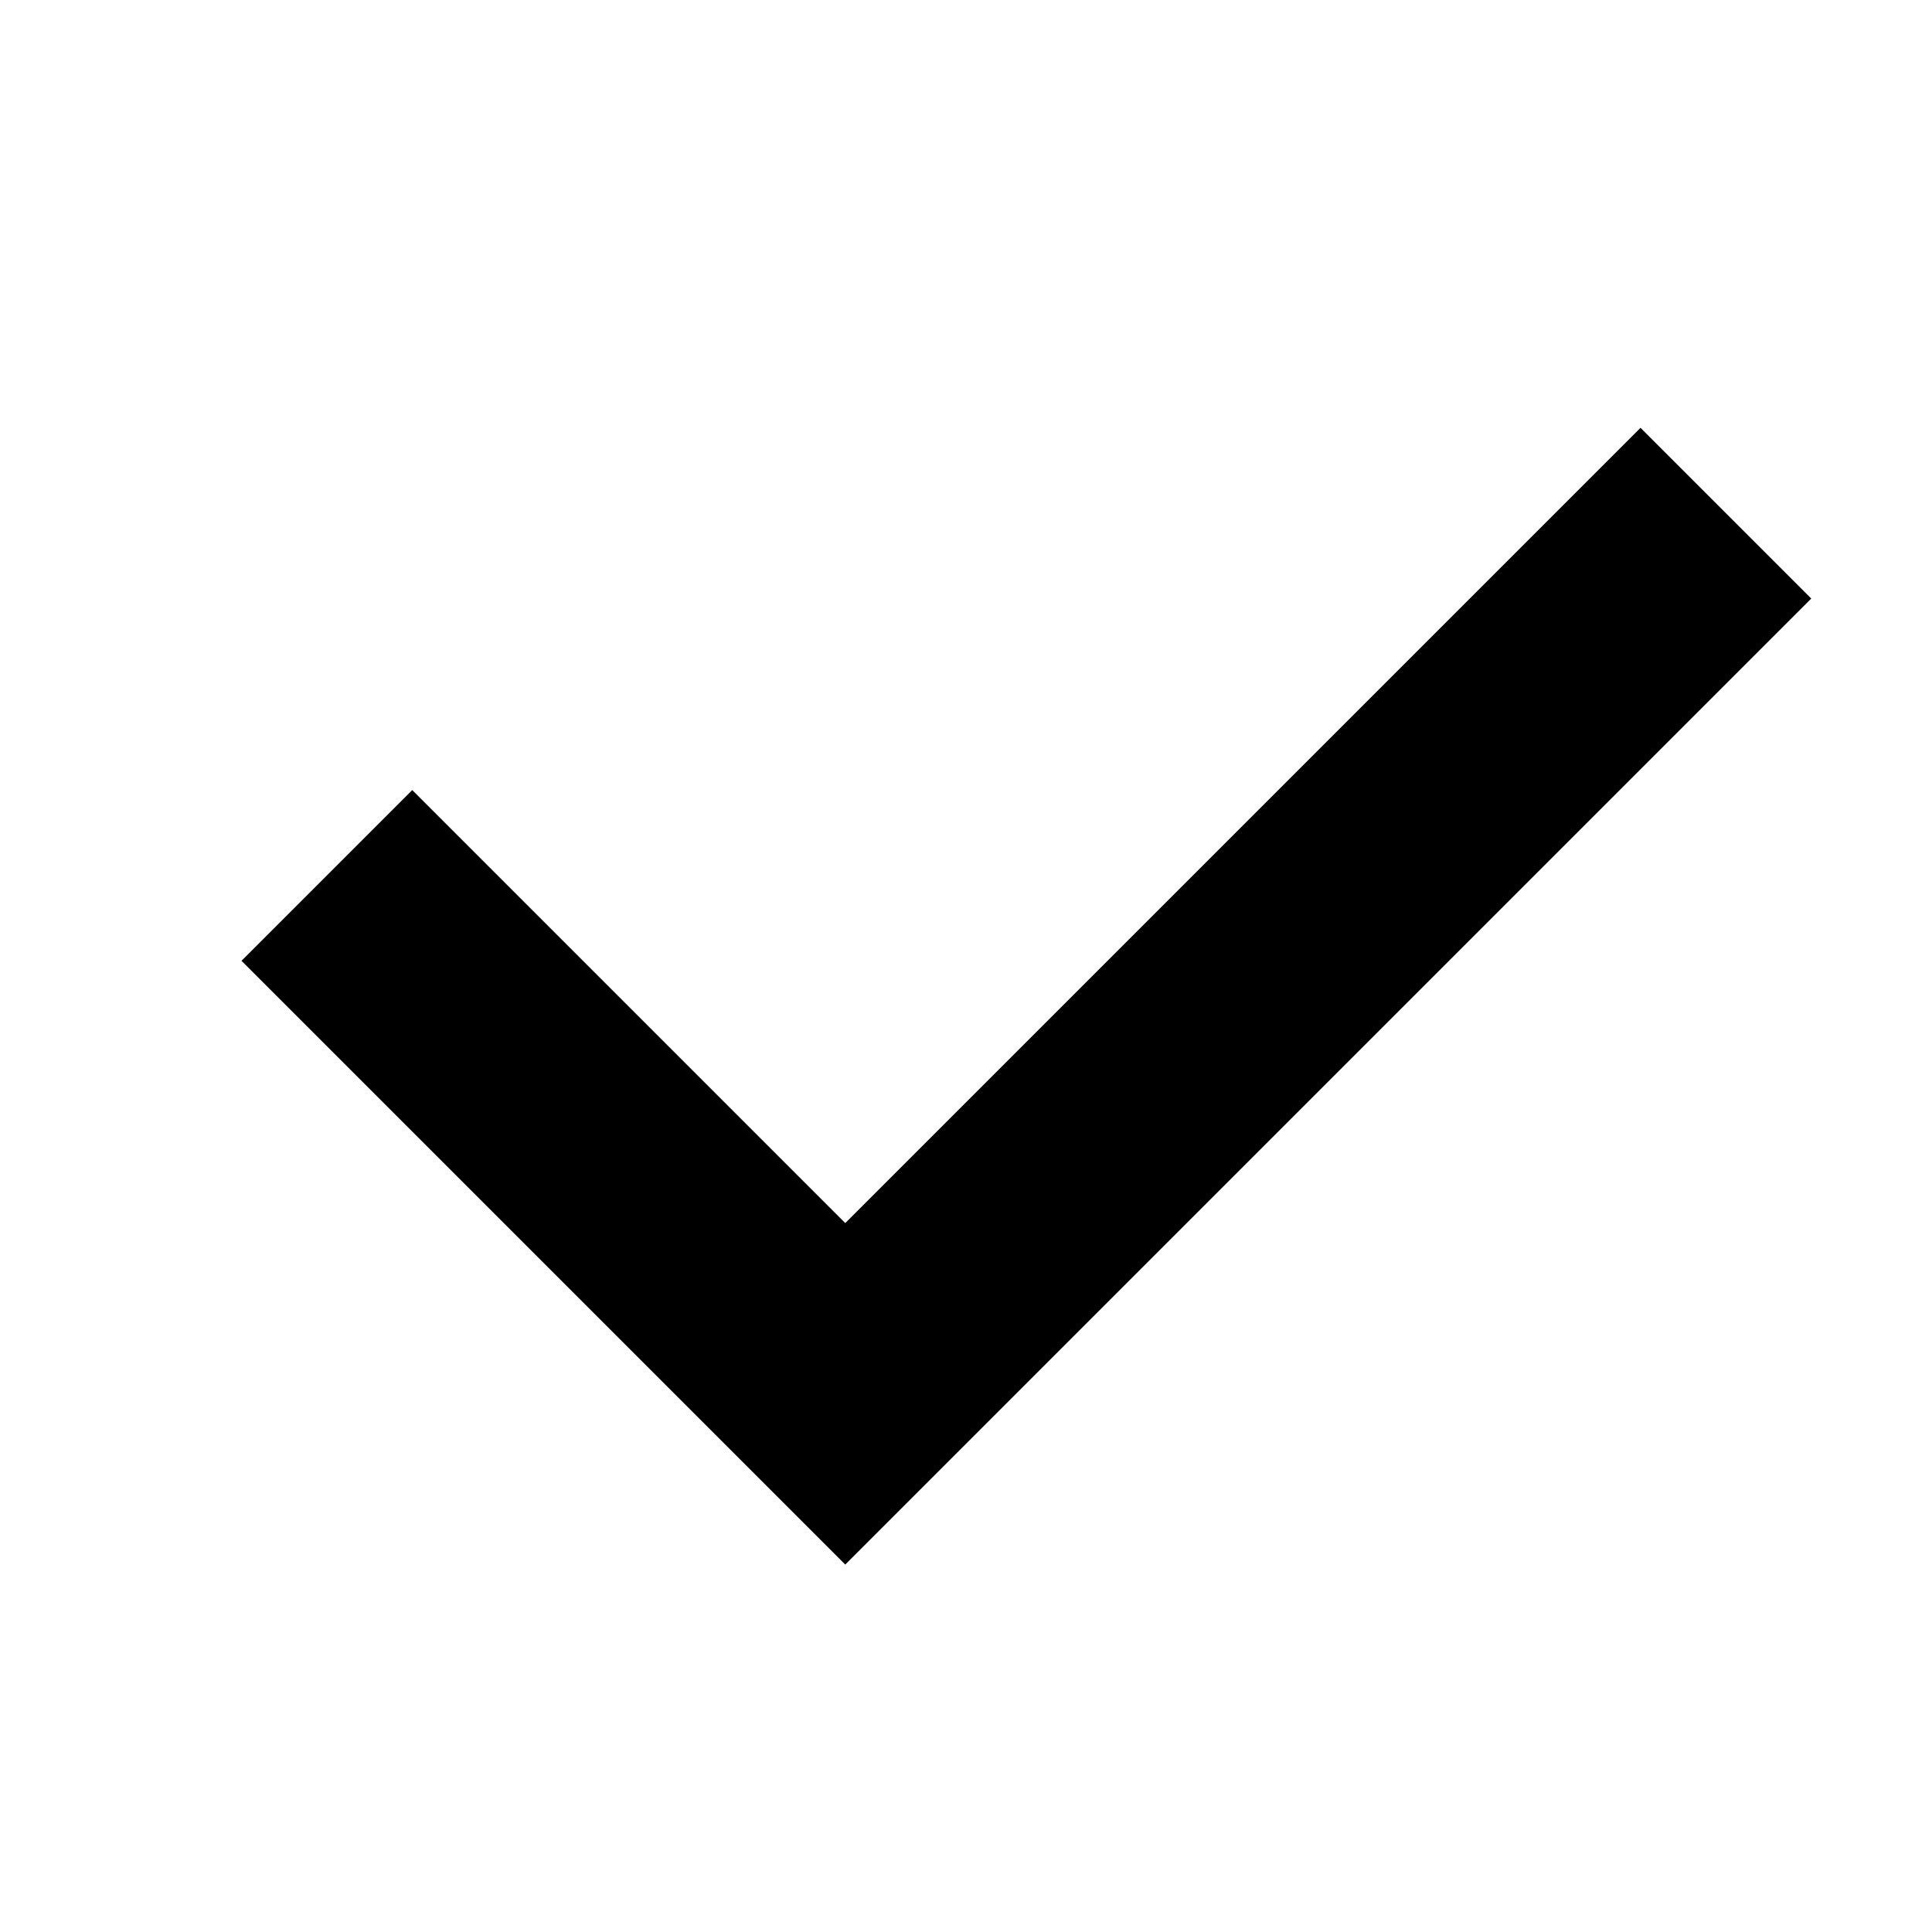
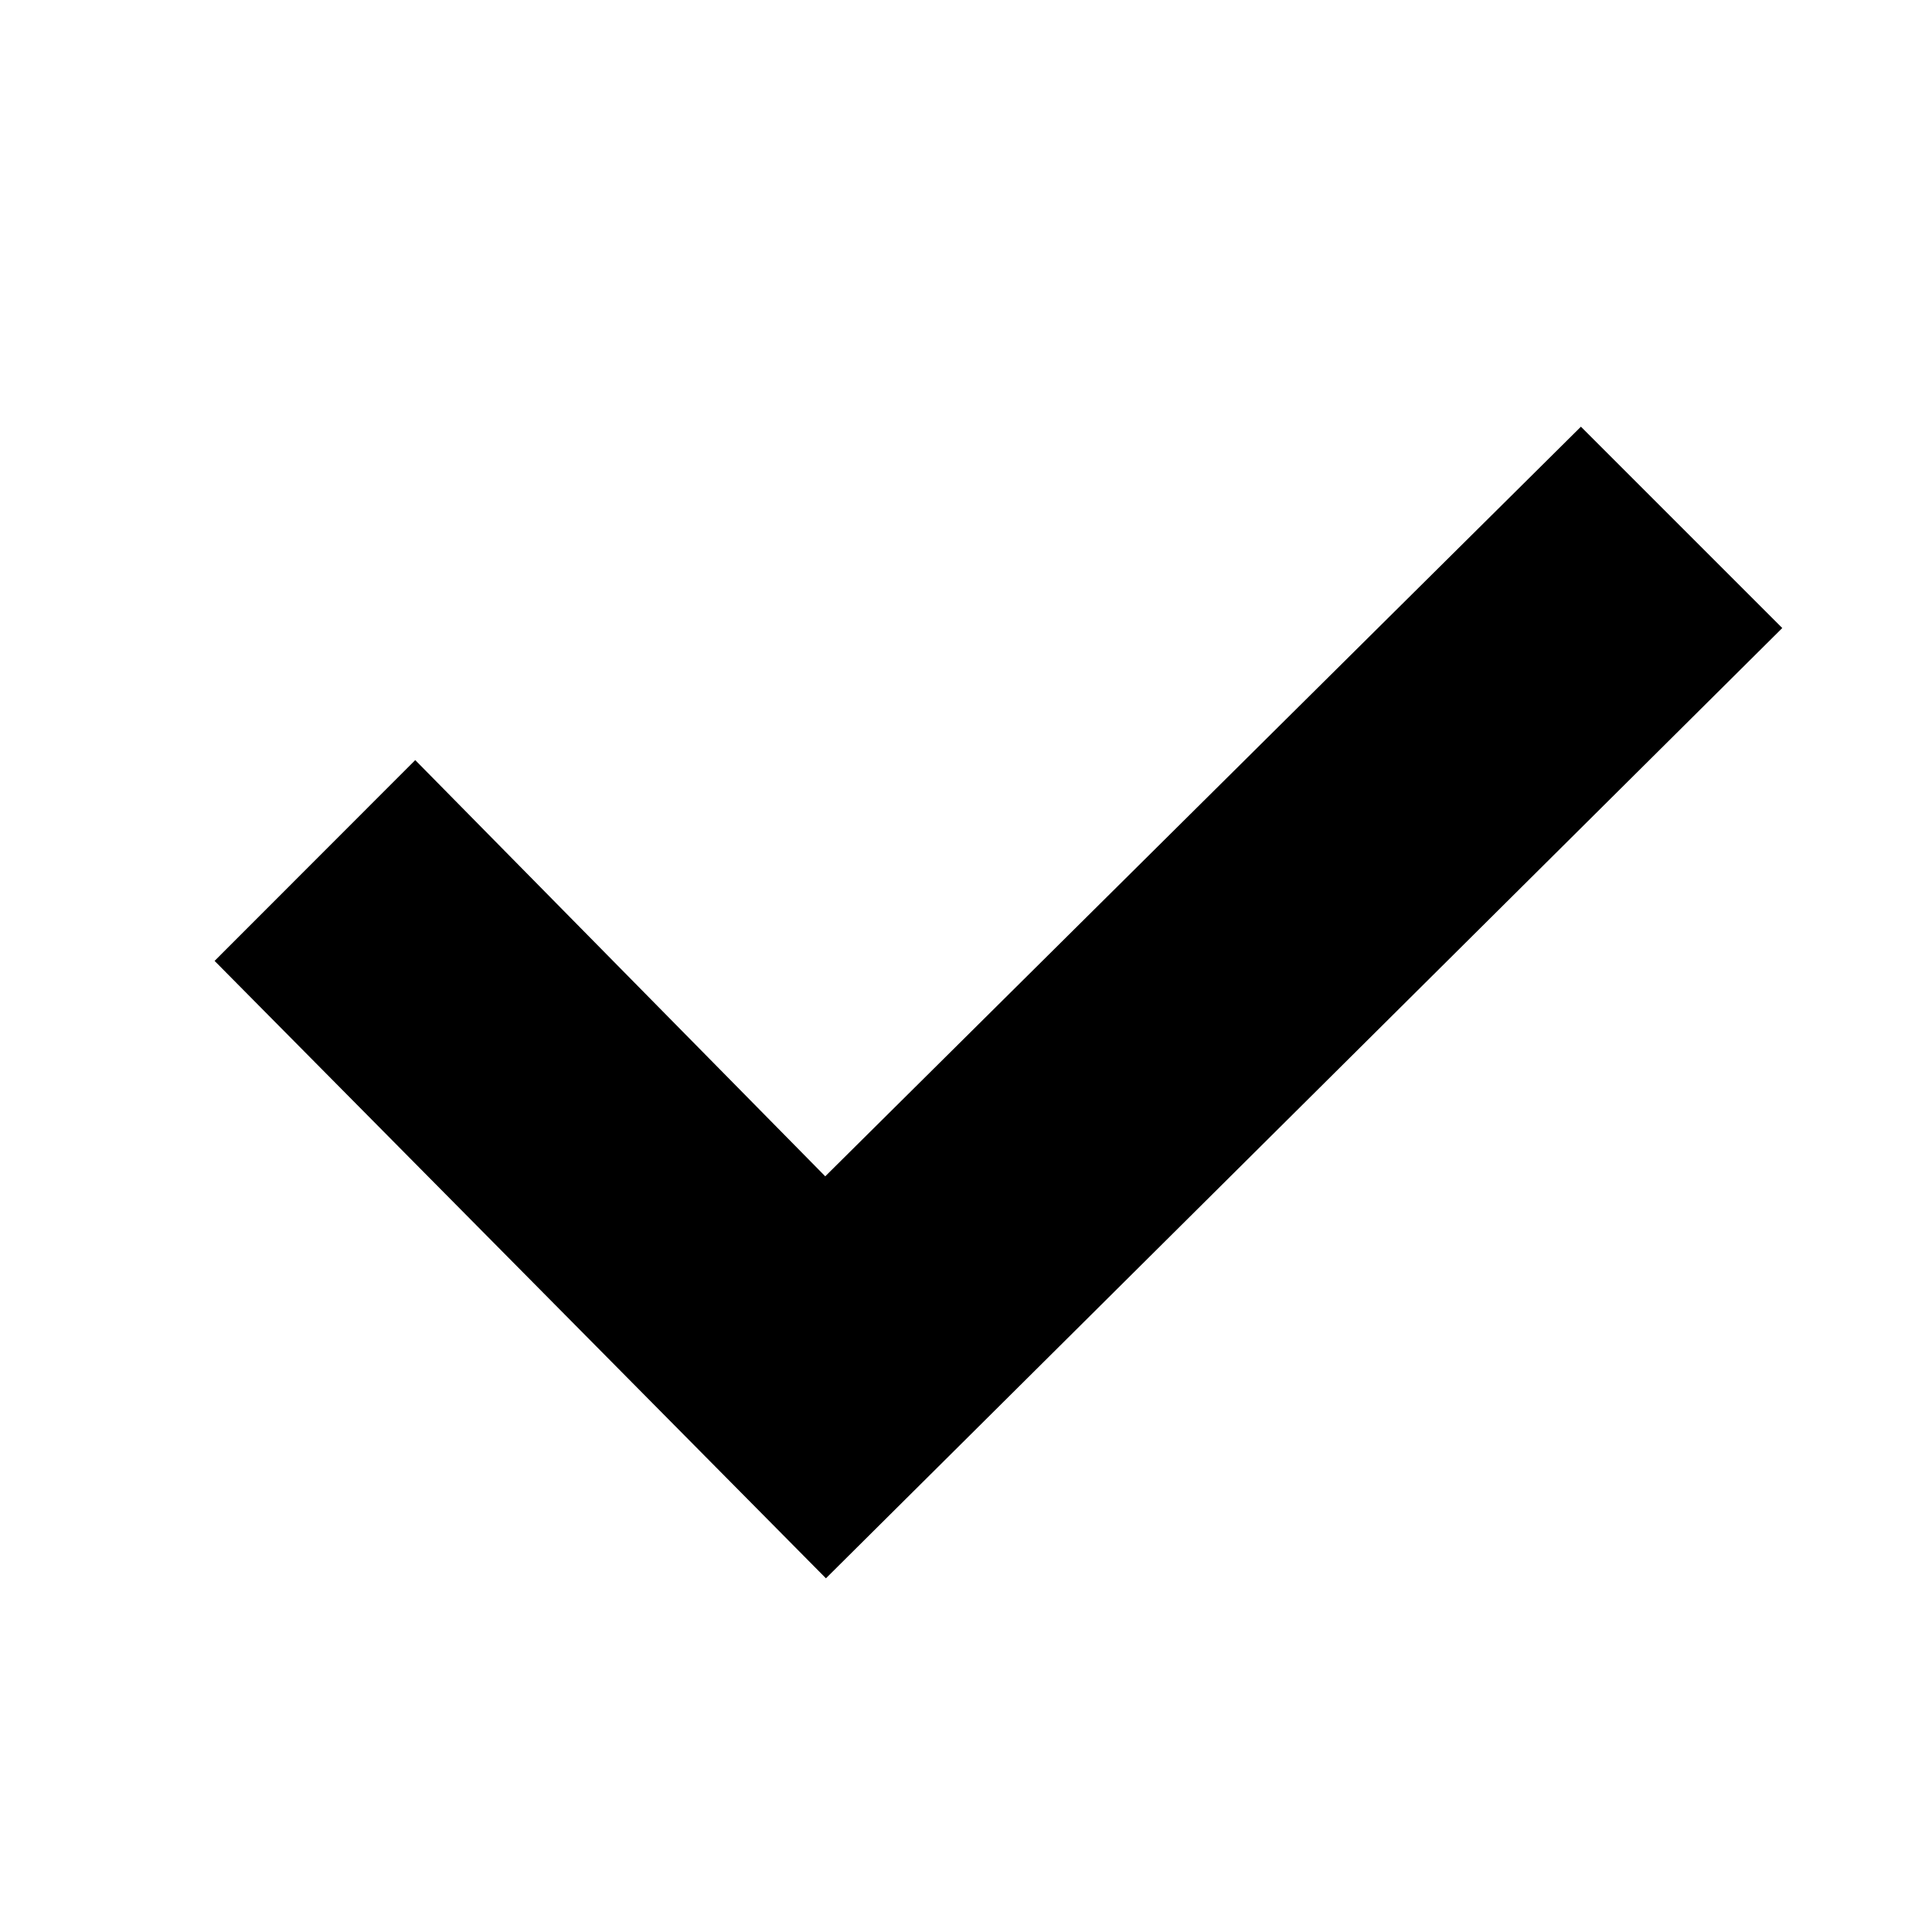
- <svg xmlns="http://www.w3.org/2000/svg" width="16" height="16" viewBox="0 0 16 16" fill="none" version="1.1" id="svg27">
+ <svg xmlns="http://www.w3.org/2000/svg" width="14" height="14" viewBox="0 0 14 14" fill="none" version="1.1" id="svg27">
  <defs id="defs7" />
  <g id="g1325">
-     <path class="fg" d="M 13.586,3.543 7,10.129 3.414,6.543 2,7.957 7,12.957 15,4.957 Z" fill="#000000" id="path7" />
+     <path class="fg" d="M 11.456,3.092 5.98,8.524 3.009,5.508 1.555,6.963 5.985,11.437 12.915,4.551 Z" fill="#000000" id="path7" style="stroke-width:0.855" />
  </g>
</svg>
